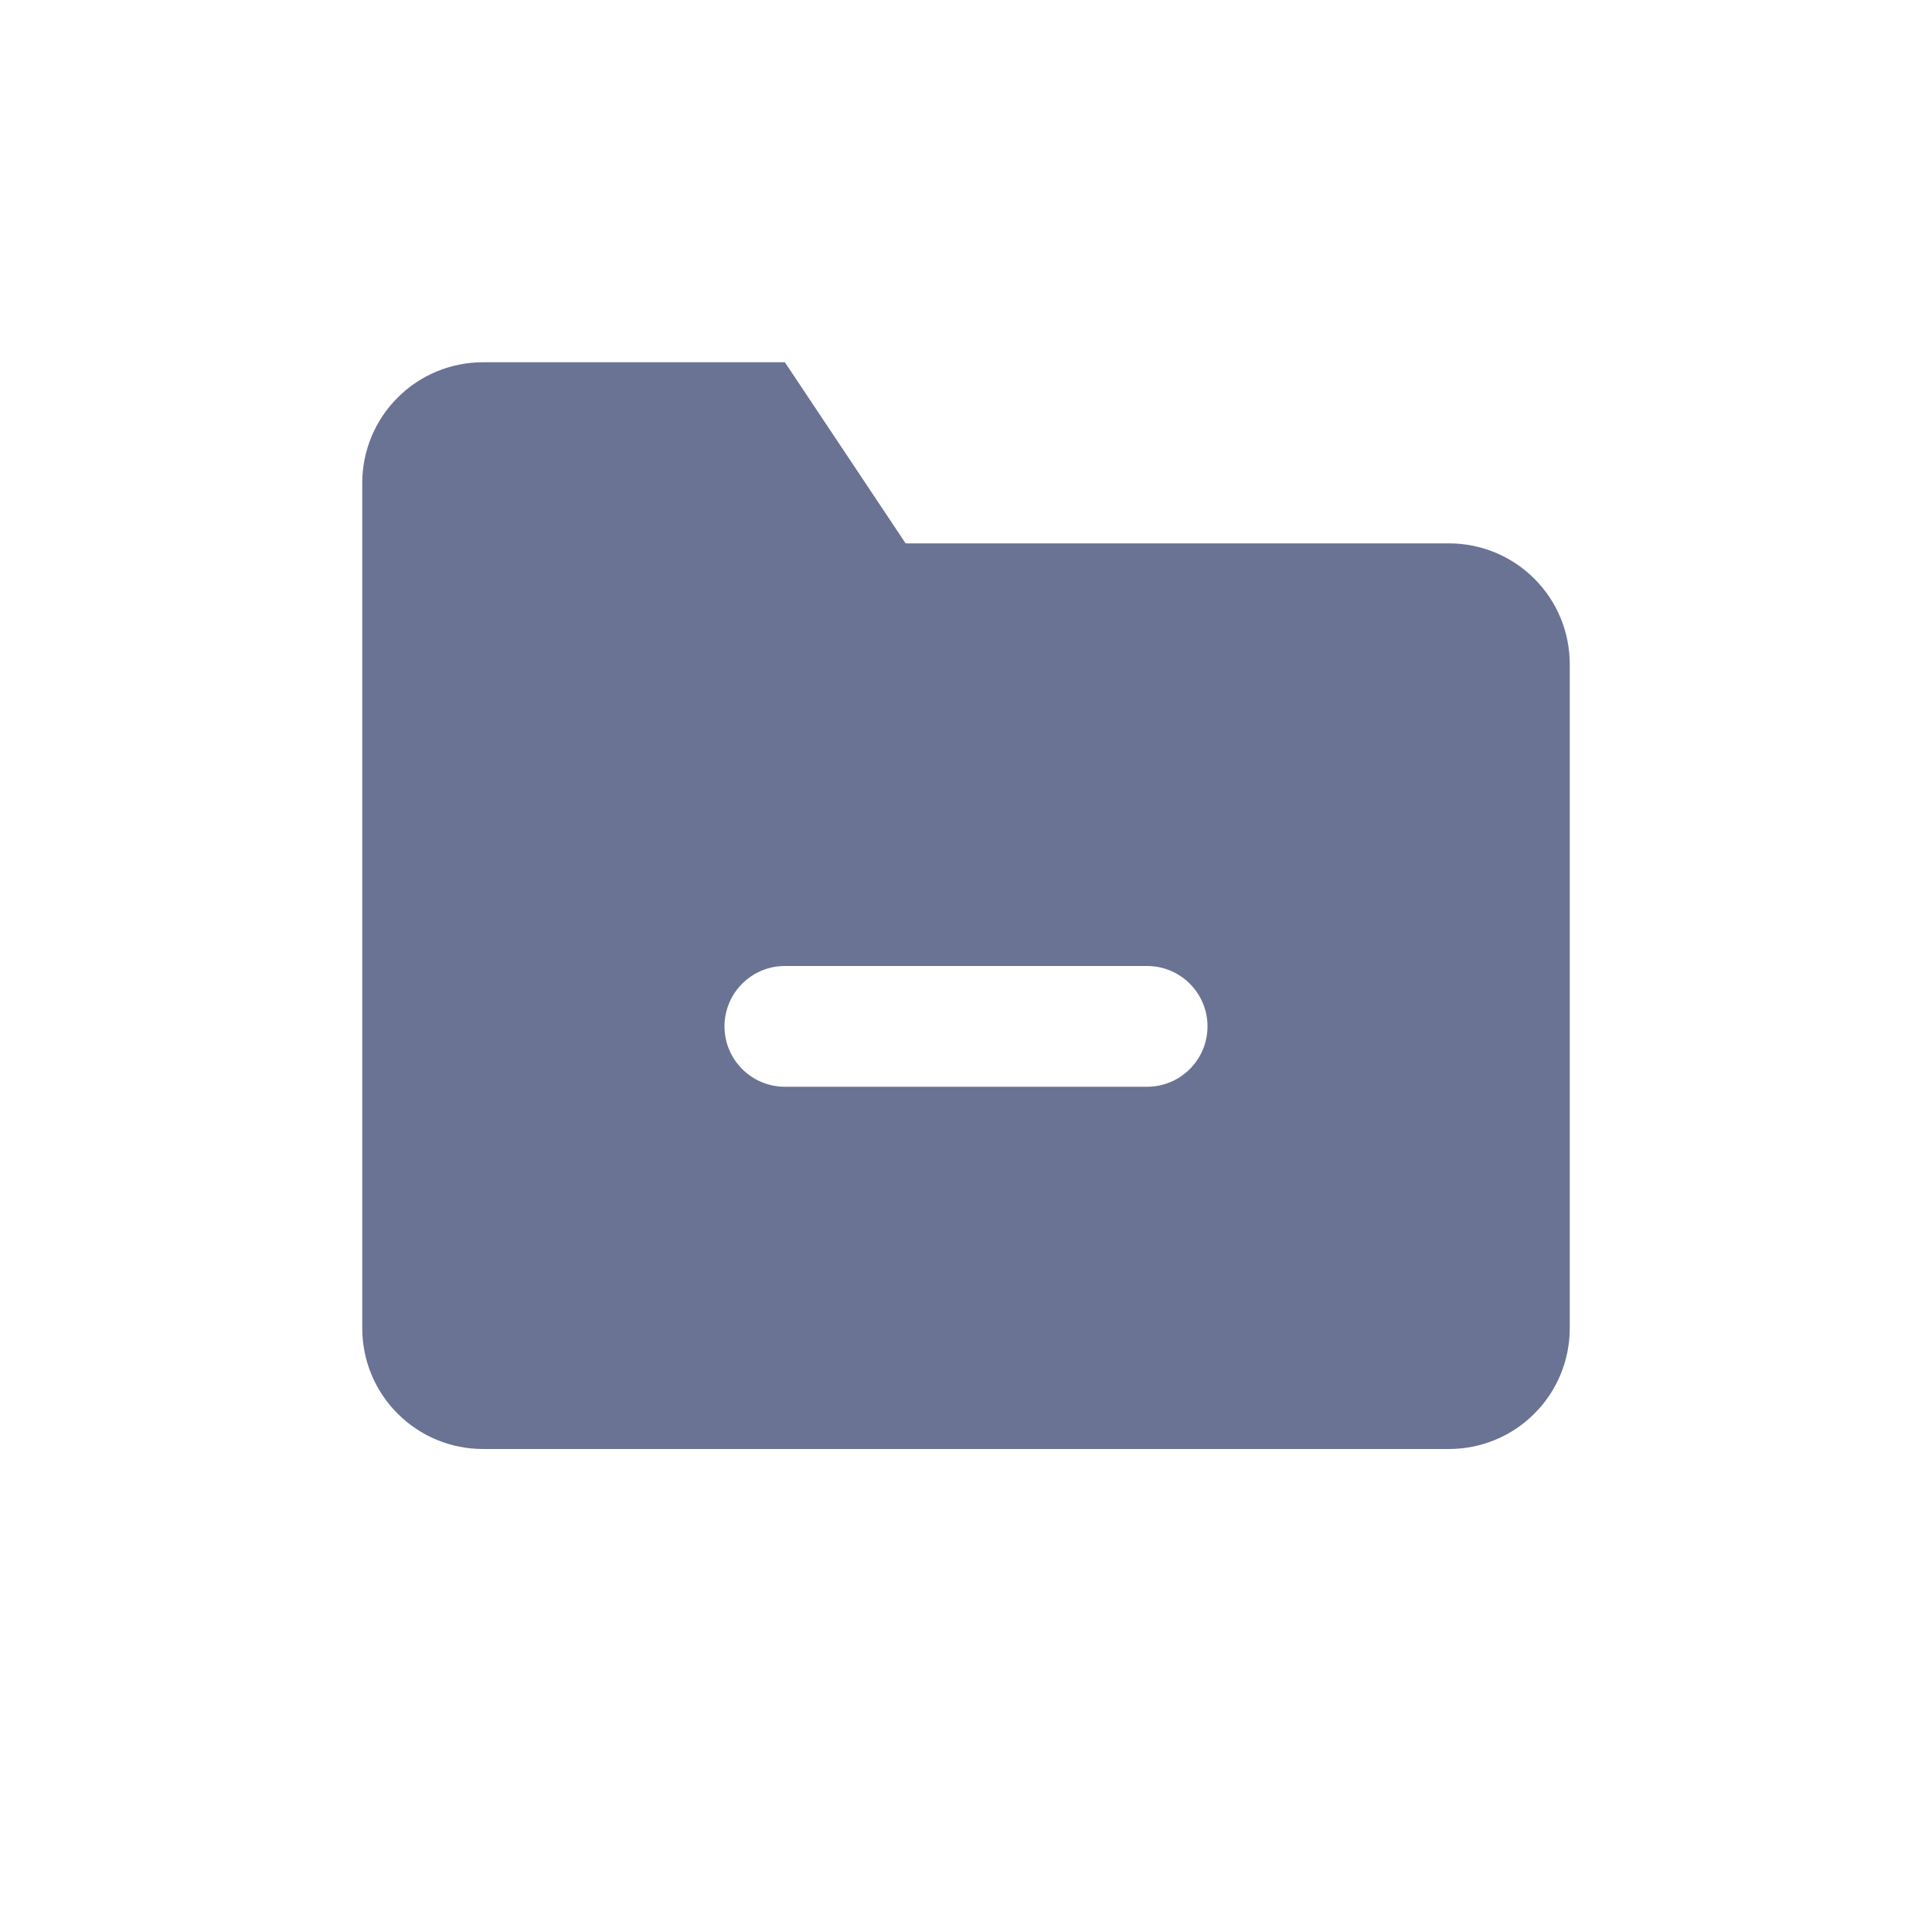
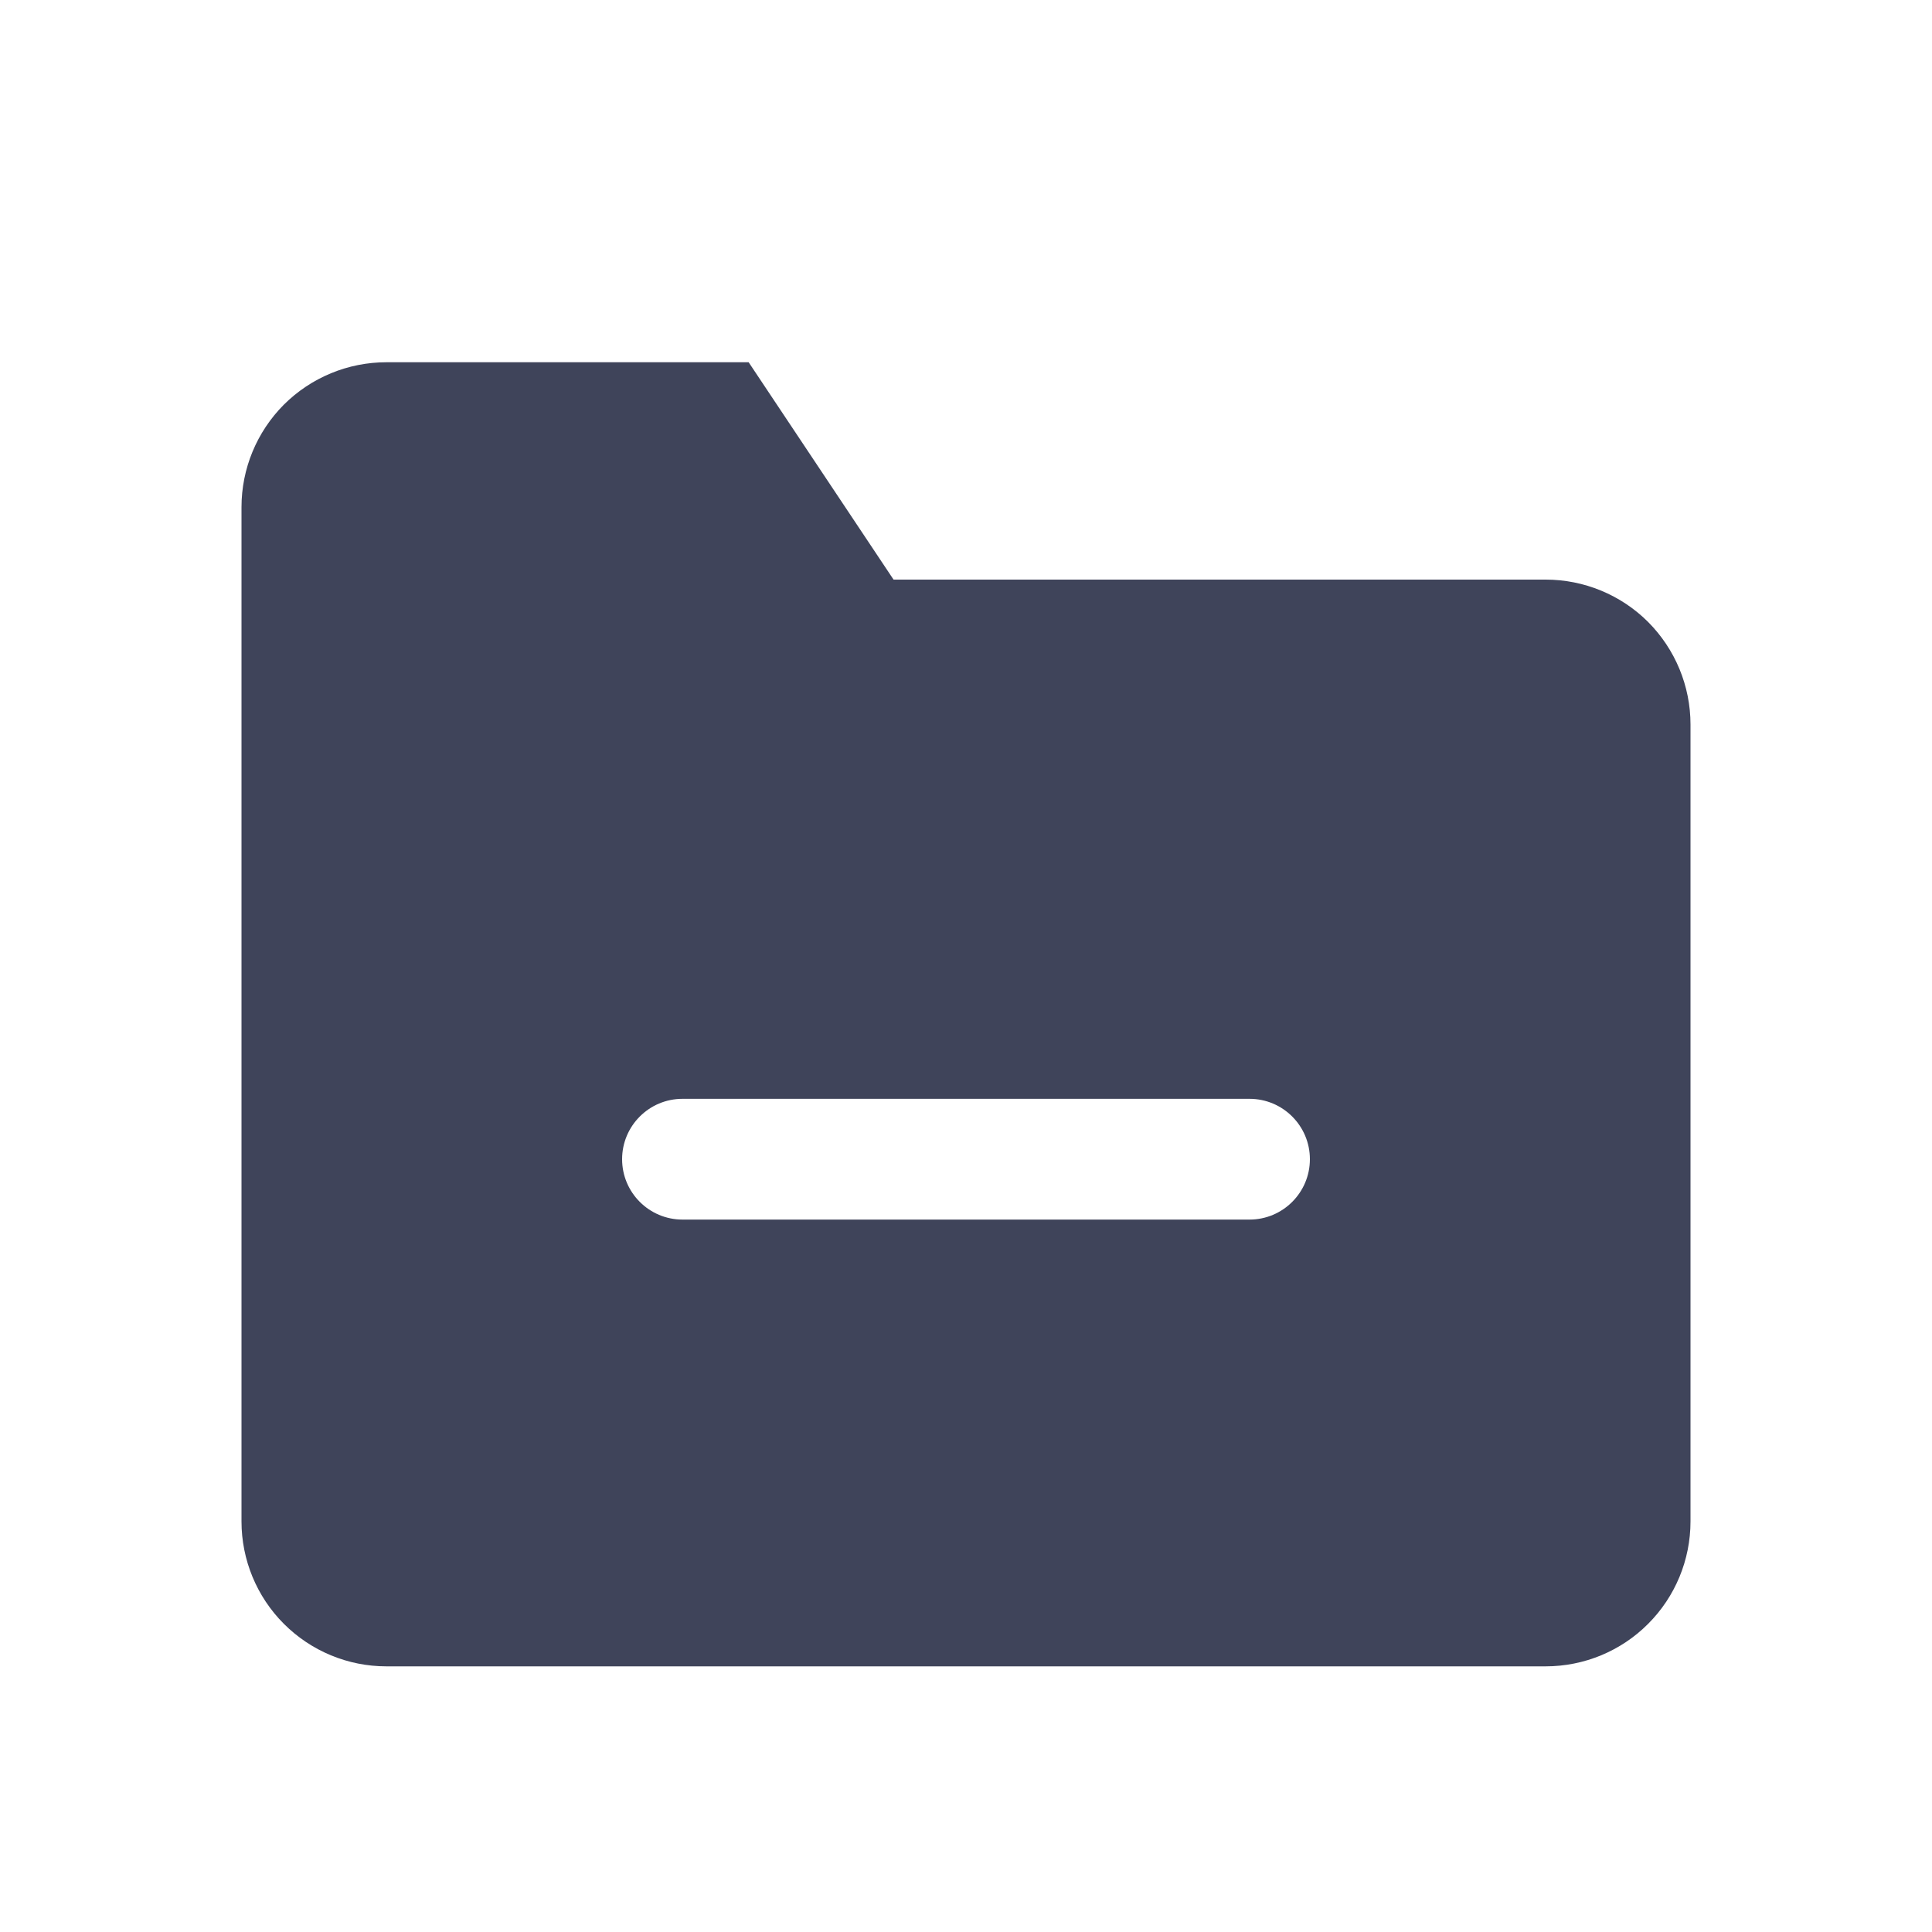
<svg xmlns="http://www.w3.org/2000/svg" width="16" height="16" viewBox="0 0 16 16" fill="none">
-   <path fill-rule="evenodd" clip-rule="evenodd" d="M12.707 11.707C12.895 11.52 13 11.265 13 11V5.5C13 5.235 12.895 4.98 12.707 4.793C12.52 4.605 12.265 4.5 12 4.5H7.5L6.5 3H4C3.735 3 3.48 3.105 3.293 3.293C3.105 3.48 3 3.735 3 4V11C3 11.265 3.105 11.52 3.293 11.707C3.48 11.895 3.735 12 4 12H12C12.265 12 12.52 11.895 12.707 11.707ZM6.5 8C6.224 8 6 8.224 6 8.5C6 8.776 6.224 9 6.5 9H9.5C9.776 9 10 8.776 10 8.5C10 8.224 9.776 8 9.5 8H6.5Z" fill="#6B7394" />
+   <path fill-rule="evenodd" clip-rule="evenodd" d="M13.649 13.448C13.874 13.223 14 12.918 14 12.6V6C14 5.682 13.874 5.377 13.649 5.151C13.424 4.926 13.118 4.8 12.8 4.8H7.4L6.2 3H3.2C2.882 3 2.577 3.126 2.351 3.351C2.126 3.577 2 3.882 2 4.2V12.6C2 12.918 2.126 13.223 2.351 13.448C2.577 13.674 2.882 13.8 3.2 13.8H12.8C13.118 13.8 13.424 13.674 13.649 13.448ZM5.652 9.1C5.376 9.1 5.152 9.324 5.152 9.6C5.152 9.876 5.376 10.1 5.652 10.1H10.348C10.624 10.1 10.848 9.876 10.848 9.6C10.848 9.324 10.624 9.1 10.348 9.1H5.652Z" fill="#3F445A" />
</svg>
